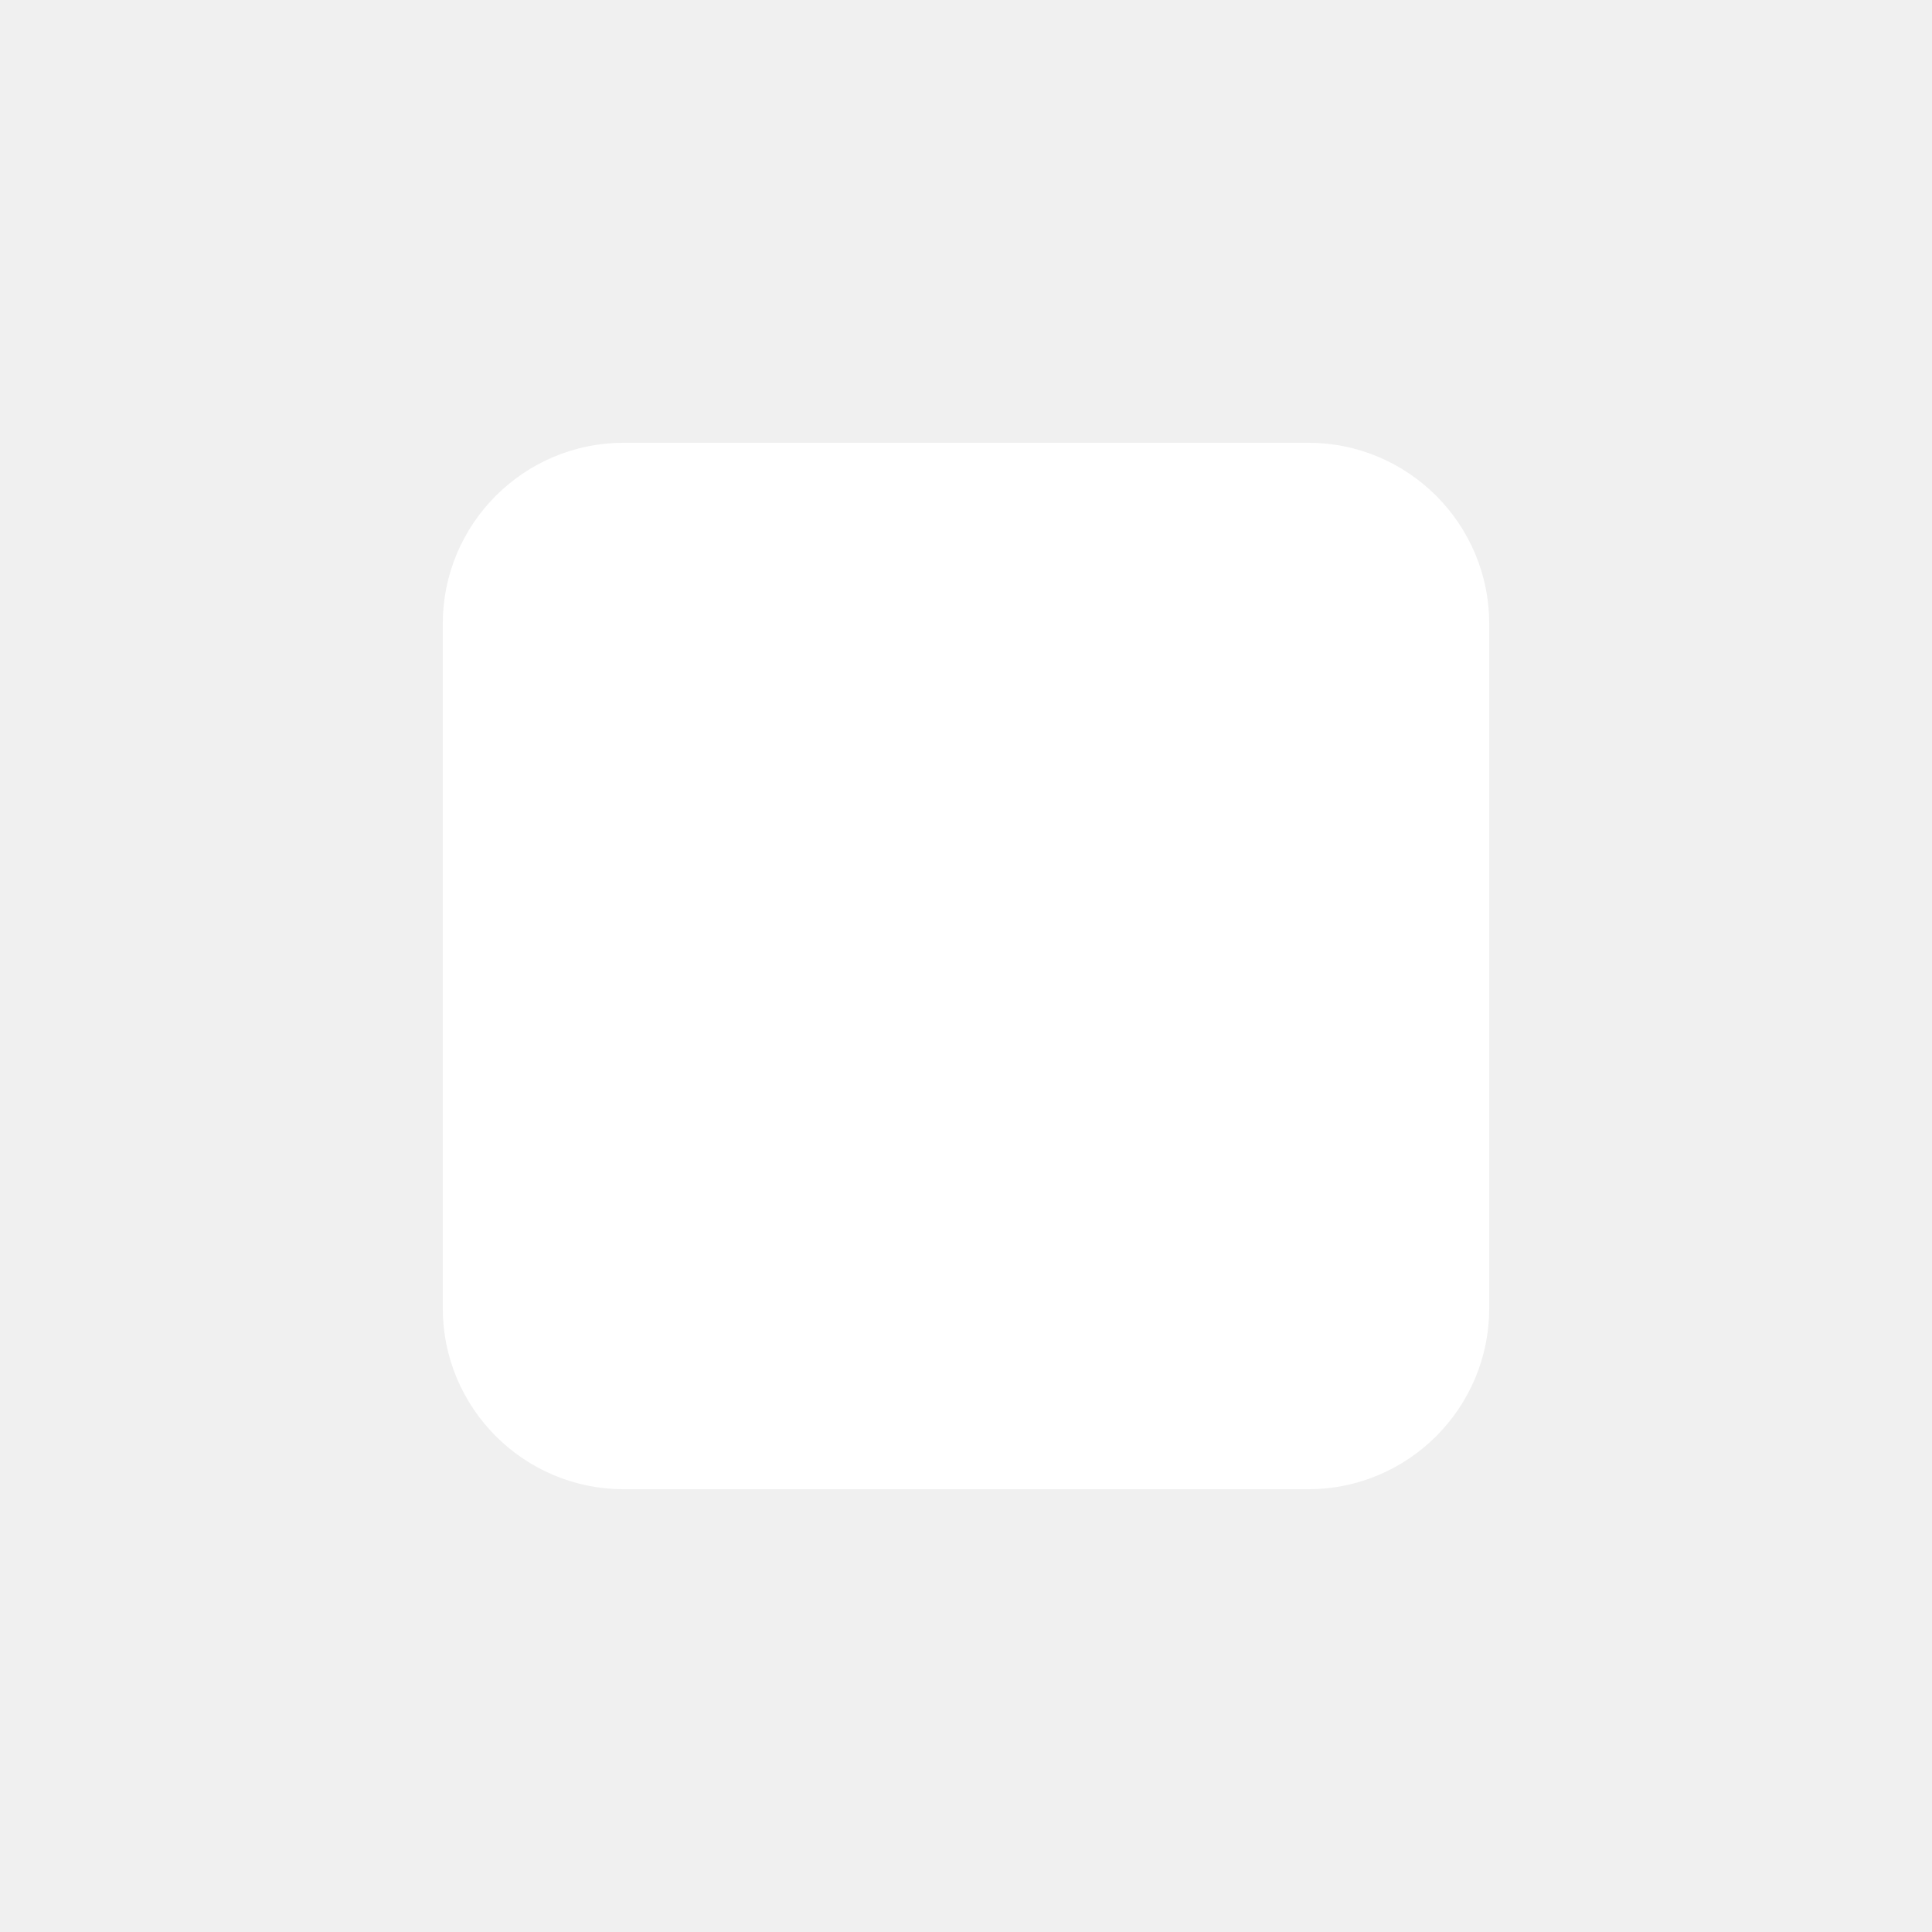
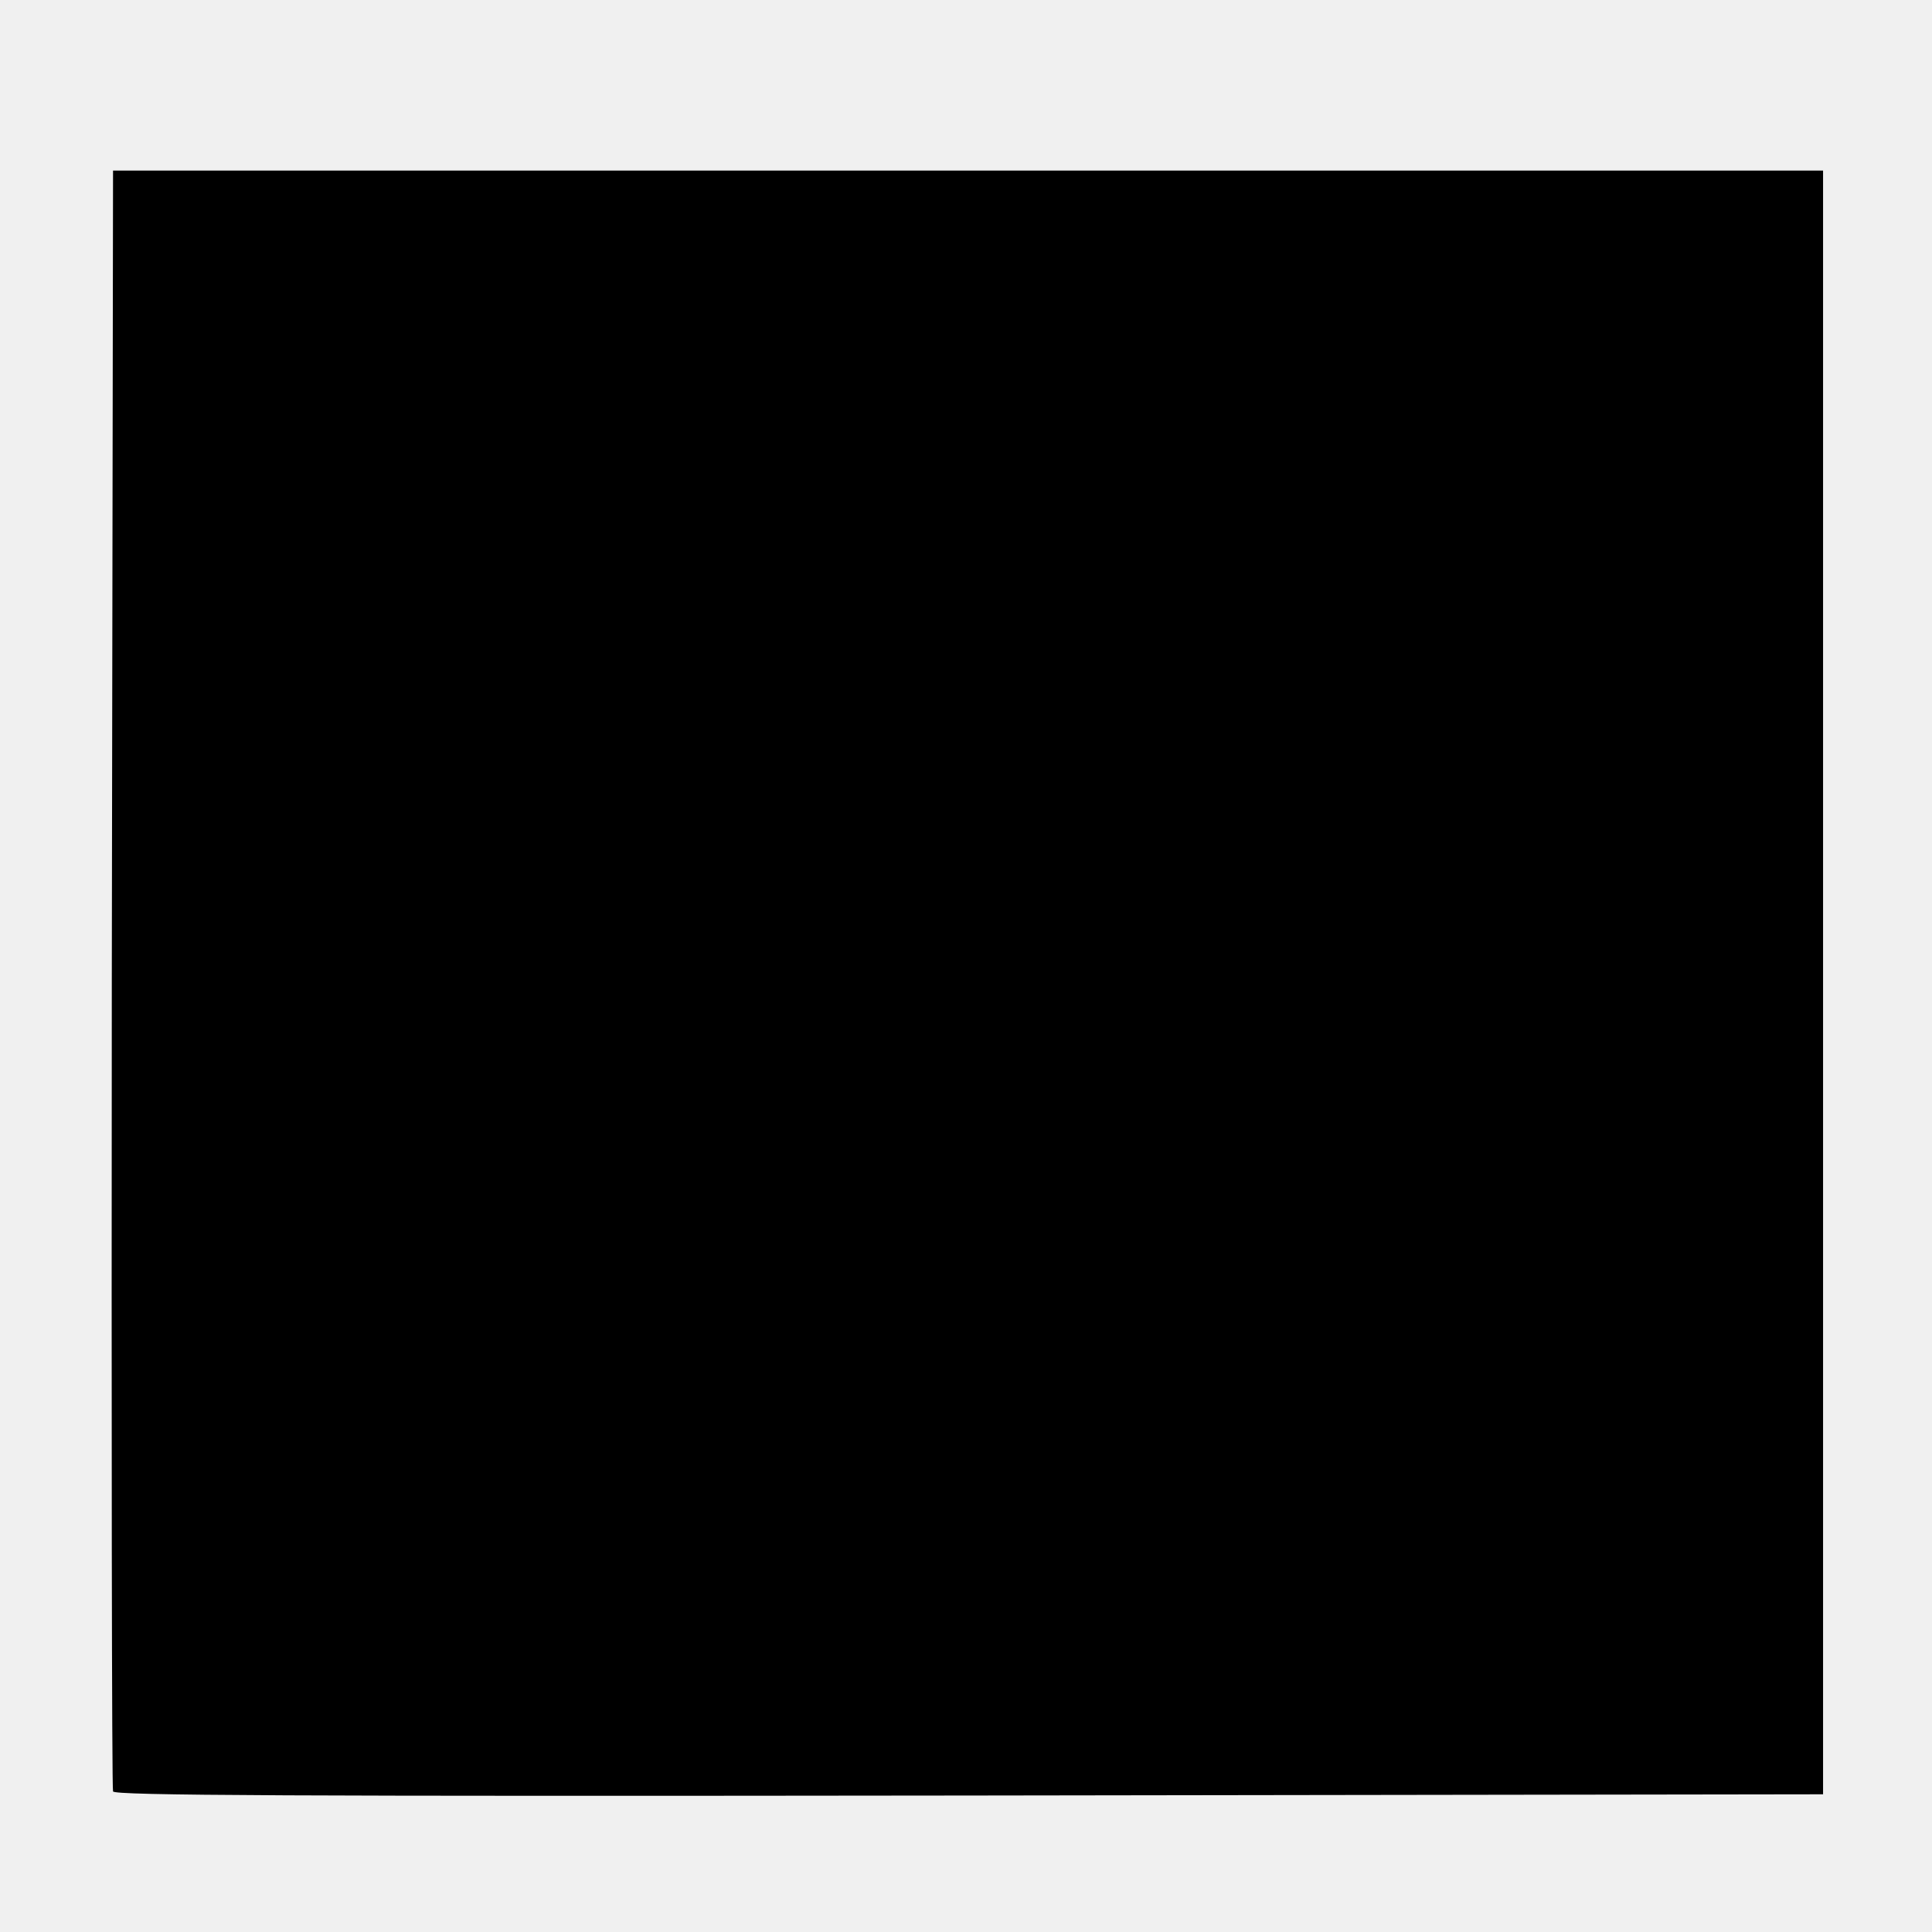
- <svg xmlns="http://www.w3.org/2000/svg" fill="#ffffff" width="64px" height="64px" viewBox="0 0 24 24" stroke="#ffffff">
-   <g id="SVGRepo_bgCarrier" stroke-width="0" />
-   <g id="SVGRepo_tracerCarrier" stroke-linecap="round" stroke-linejoin="round" />
-   <g id="SVGRepo_iconCarrier">
-     <path fill-rule="evenodd" d="M7.75 6A1.75 1.75 0 006 7.75v8.5c0 .966.784 1.75 1.75 1.75h8.5A1.75 1.75 0 0018 16.25v-8.5A1.75 1.75 0 0016.25 6h-8.5z" />
+ <svg xmlns="http://www.w3.org/2000/svg" version="1.0" width="64px" height="64px" viewBox="0 0 4700 4520" preserveAspectRatio="xMidYMid meet">
+   <g id="layer1" fill="#000000" stroke="none">
+     <path d="M275 4268 c-3 -7 -4 -897 -3 -1978 l3 -1965 2080 0 2080 0 0 1975 0 1975 -2078 3 c-1657 2 -2079 0 -2082 -10z" />
  </g>
</svg>
